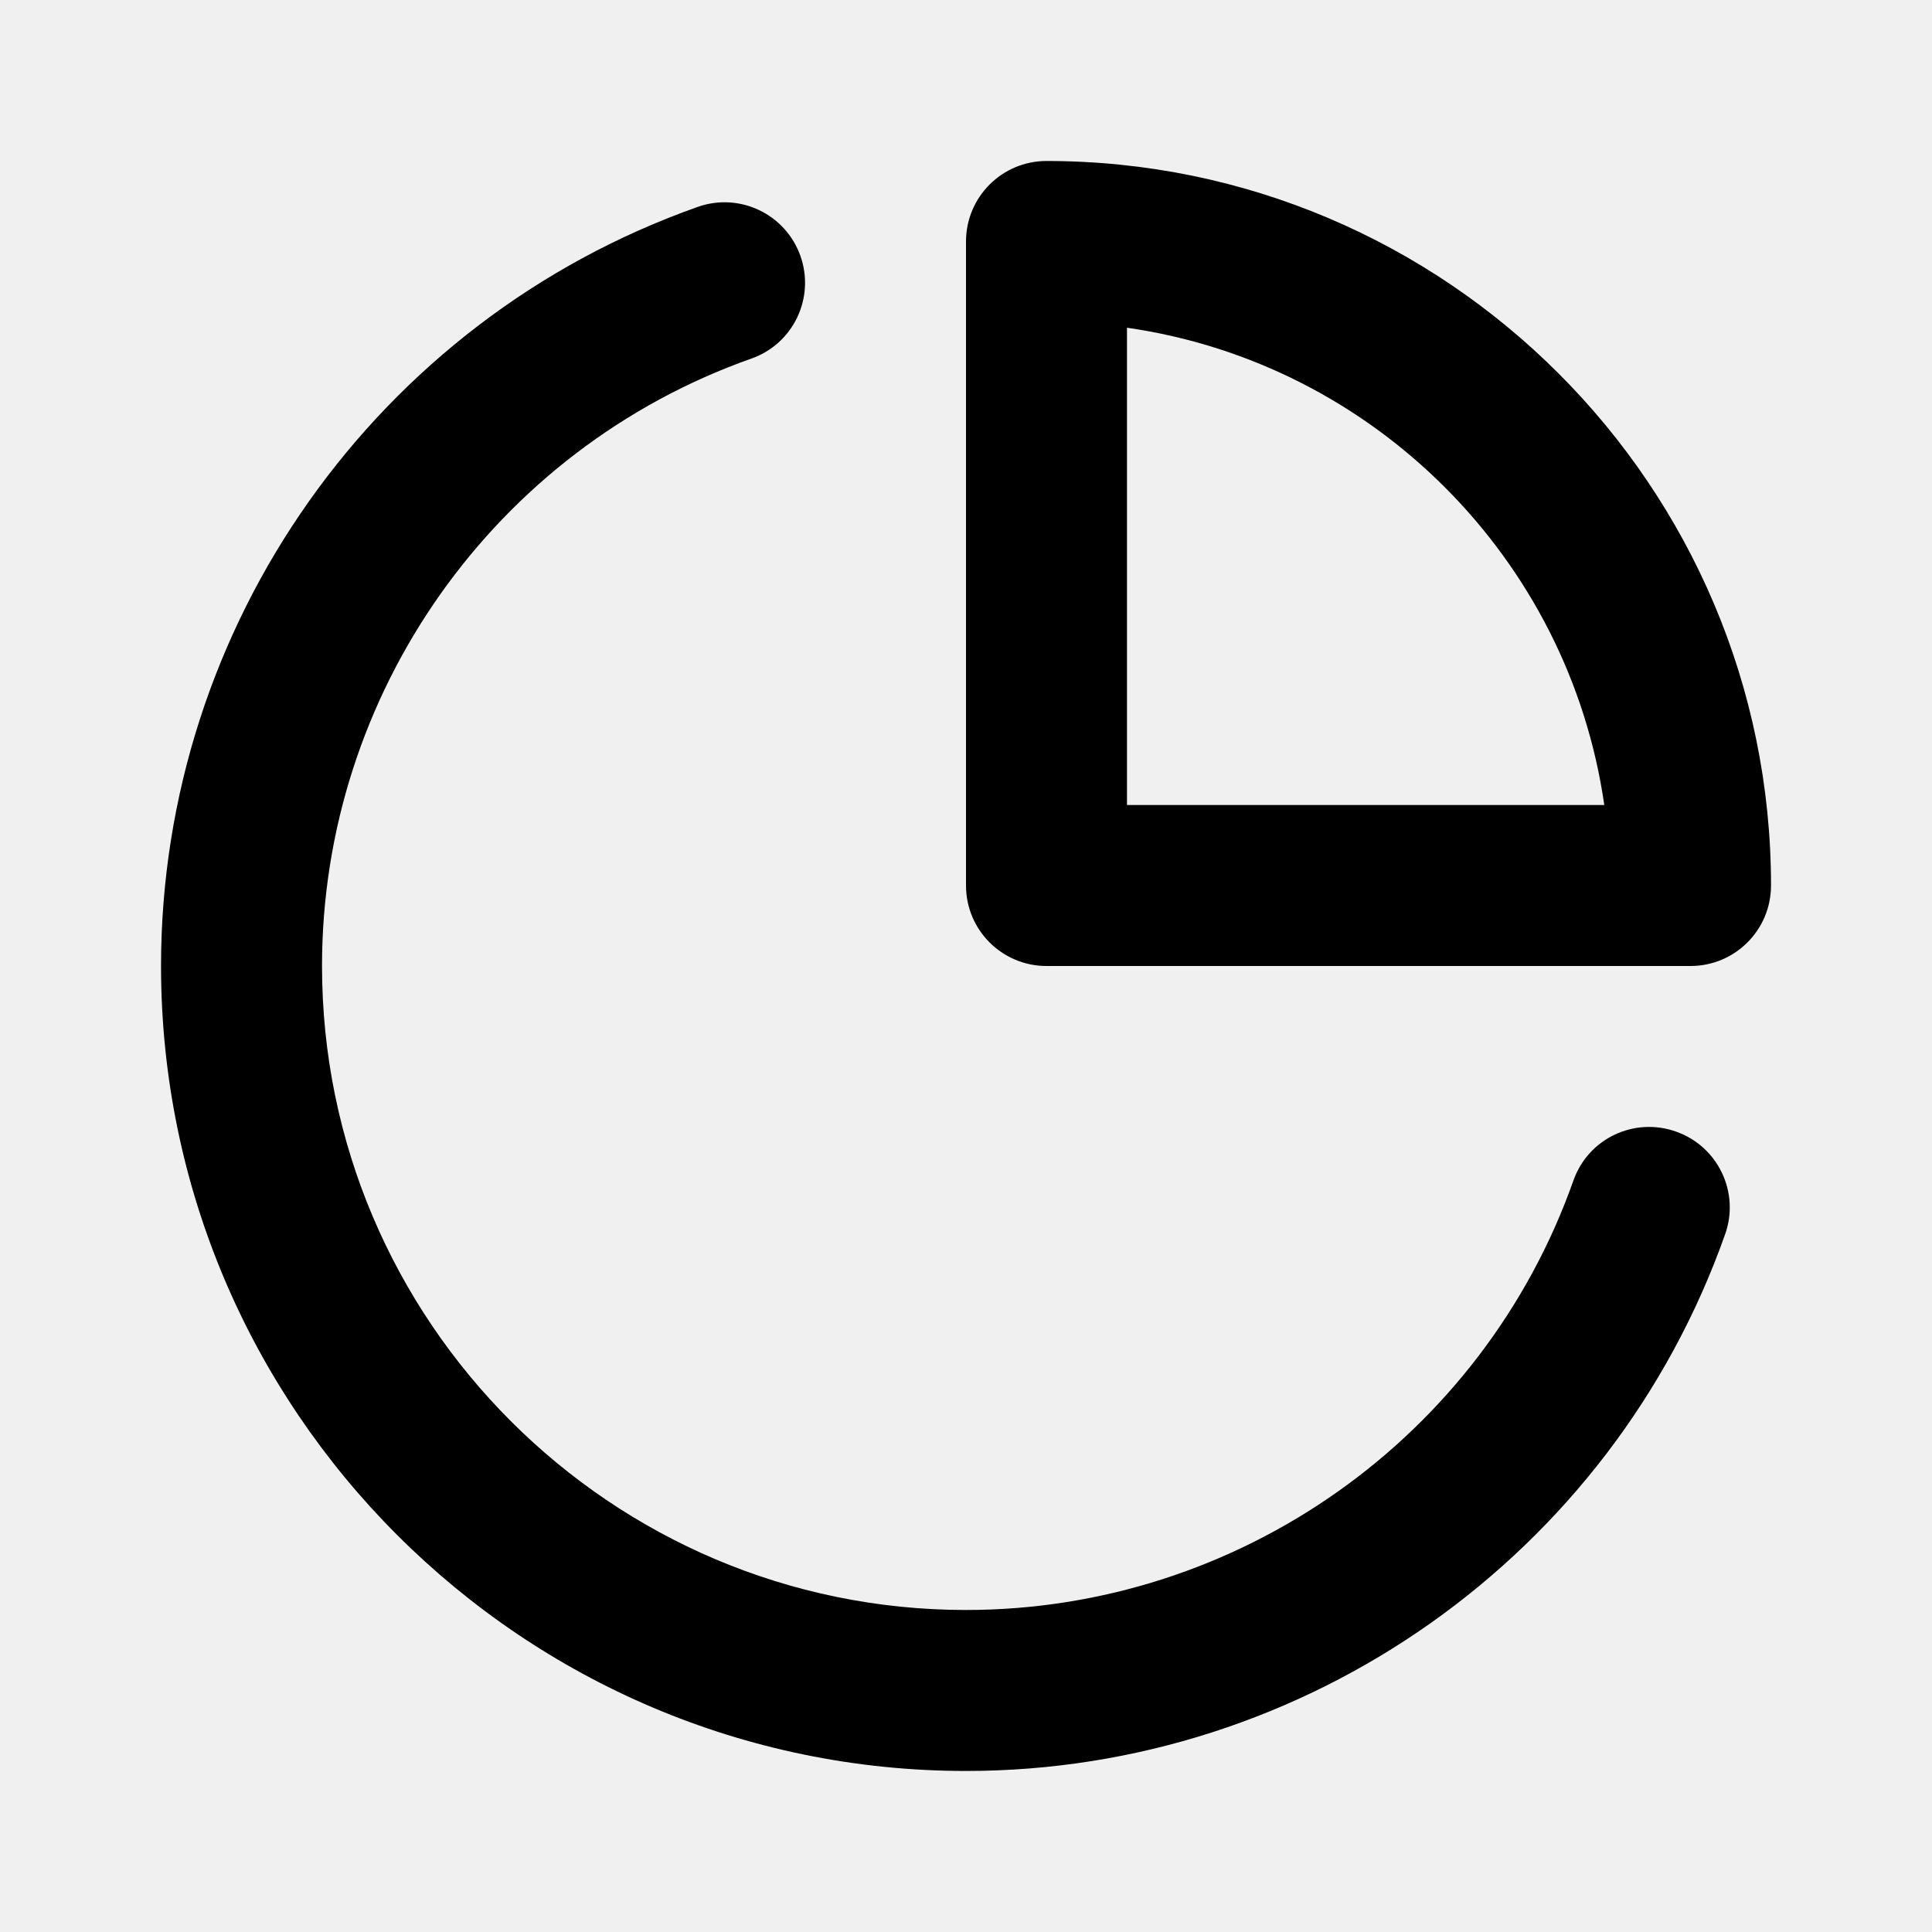
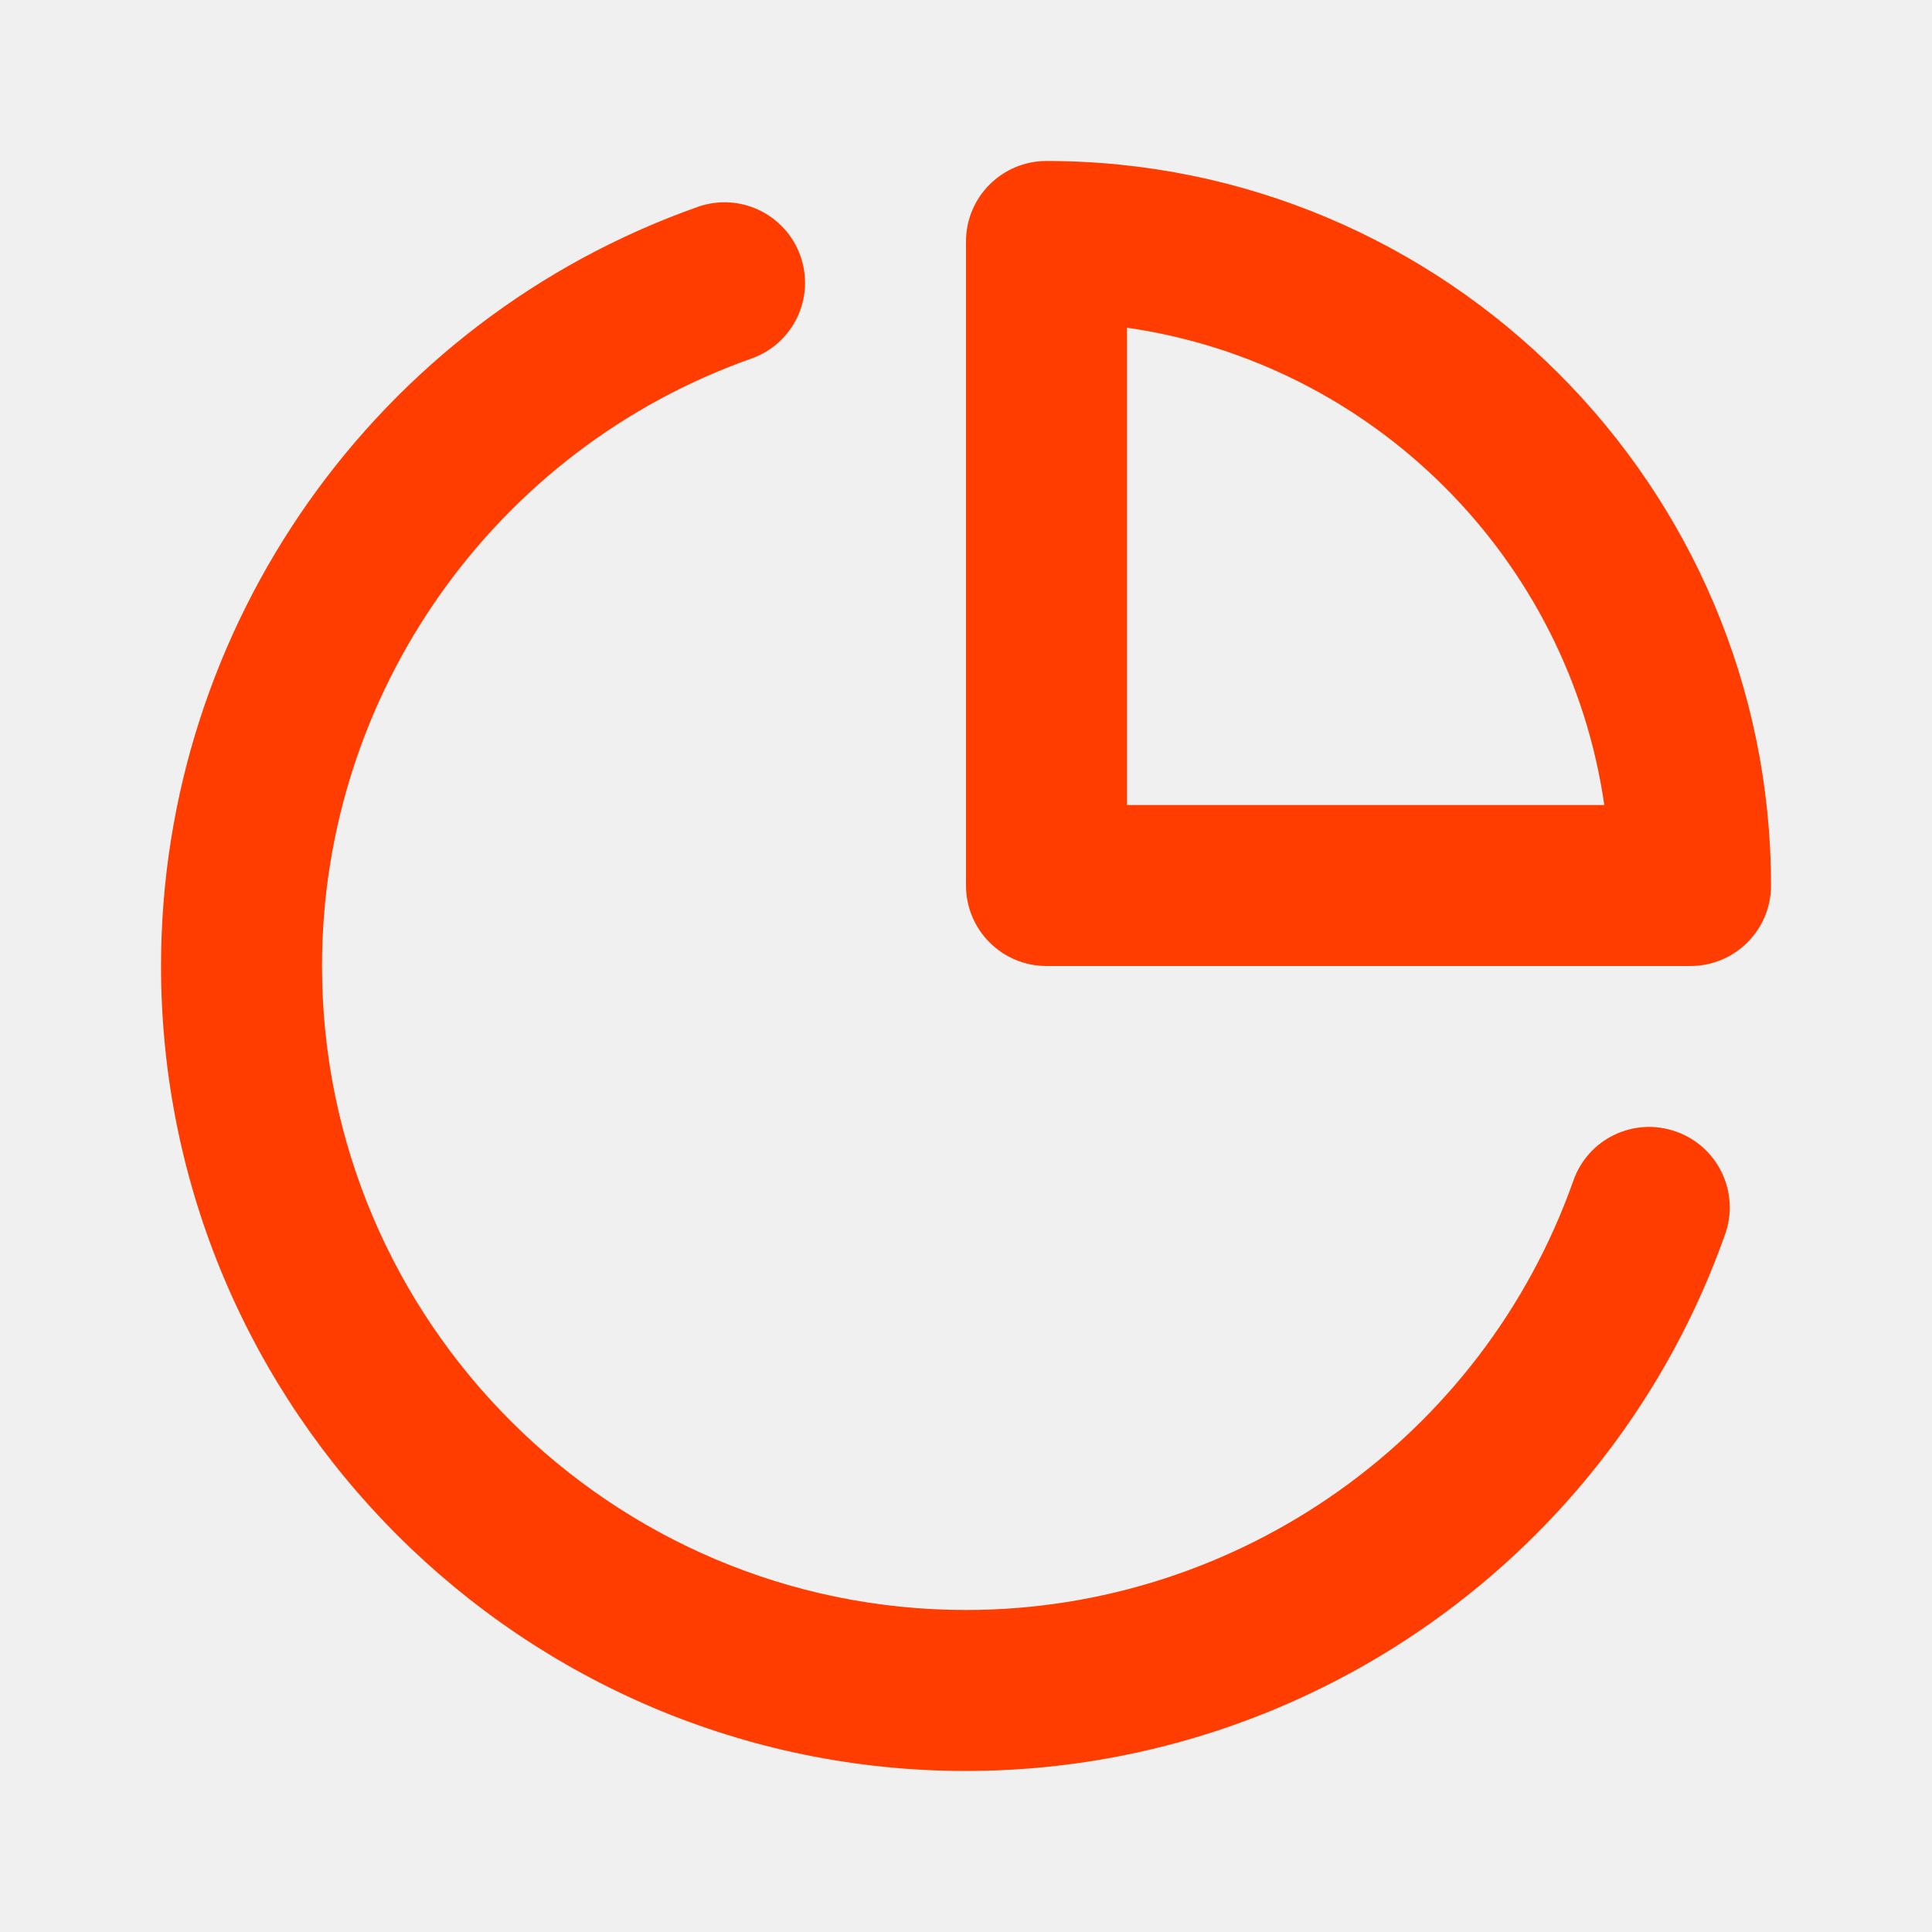
<svg xmlns="http://www.w3.org/2000/svg" width="40" height="40" viewBox="0 0 40 40" fill="none">
-   <path fill-rule="evenodd" clip-rule="evenodd" d="M34.702 23.429C33.831 23.119 32.88 23.574 32.575 24.444C30.695 29.761 25.64 33.333 20 33.333C12.649 33.333 6.667 27.353 6.667 19.999C6.667 14.359 10.239 9.304 15.556 7.424C16.424 7.119 16.879 6.168 16.572 5.299C16.265 4.433 15.314 3.976 14.445 4.284C7.799 6.633 3.334 12.948 3.334 19.999C3.334 29.189 10.81 36.666 20 36.666C27.052 36.666 33.367 32.203 35.717 25.554C36.024 24.688 35.571 23.736 34.702 23.429M23.333 16.667V6.785C28.435 7.518 32.482 11.563 33.215 16.667H23.333ZM21.667 3.333C20.747 3.333 20 4.078 20 5V18.333C20 19.255 20.747 20 21.667 20H35C35.92 20 36.667 19.255 36.667 18.333C36.667 10.062 29.937 3.333 21.667 3.333V3.333Z" fill="black" />
+   <path fill-rule="evenodd" clip-rule="evenodd" d="M34.702 23.429C33.831 23.119 32.88 23.574 32.575 24.444C30.695 29.761 25.64 33.333 20 33.333C12.649 33.333 6.667 27.353 6.667 19.999C6.667 14.359 10.239 9.304 15.556 7.424C16.424 7.119 16.879 6.168 16.572 5.299C16.265 4.433 15.314 3.976 14.445 4.284C7.799 6.633 3.334 12.948 3.334 19.999C3.334 29.189 10.81 36.666 20 36.666C27.052 36.666 33.367 32.203 35.717 25.554C36.024 24.688 35.571 23.736 34.702 23.429M23.333 16.667V6.785C28.435 7.518 32.482 11.563 33.215 16.667H23.333ZM21.667 3.333C20.747 3.333 20 4.078 20 5V18.333C20 19.255 20.747 20 21.667 20H35C35.92 20 36.667 19.255 36.667 18.333C36.667 10.062 29.937 3.333 21.667 3.333V3.333Z" fill="#FF3D00" />
  <mask id="mask0" mask-type="alpha" maskUnits="userSpaceOnUse" x="3" y="3" width="34" height="34">
    <path fill-rule="evenodd" clip-rule="evenodd" d="M34.702 23.429C33.831 23.119 32.88 23.574 32.575 24.444C30.695 29.761 25.64 33.333 20 33.333C12.649 33.333 6.667 27.353 6.667 19.999C6.667 14.359 10.239 9.304 15.556 7.424C16.424 7.119 16.879 6.168 16.572 5.299C16.265 4.433 15.314 3.976 14.445 4.284C7.799 6.633 3.334 12.948 3.334 19.999C3.334 29.189 10.81 36.666 20 36.666C27.052 36.666 33.367 32.203 35.717 25.554C36.024 24.688 35.571 23.736 34.702 23.429M23.333 16.667V6.785C28.435 7.518 32.482 11.563 33.215 16.667H23.333ZM21.667 3.333C20.747 3.333 20 4.078 20 5V18.333C20 19.255 20.747 20 21.667 20H35C35.92 20 36.667 19.255 36.667 18.333C36.667 10.062 29.937 3.333 21.667 3.333V3.333Z" fill="white" />
  </mask>
  <g mask="url(#mask0)">
</g>
</svg>
